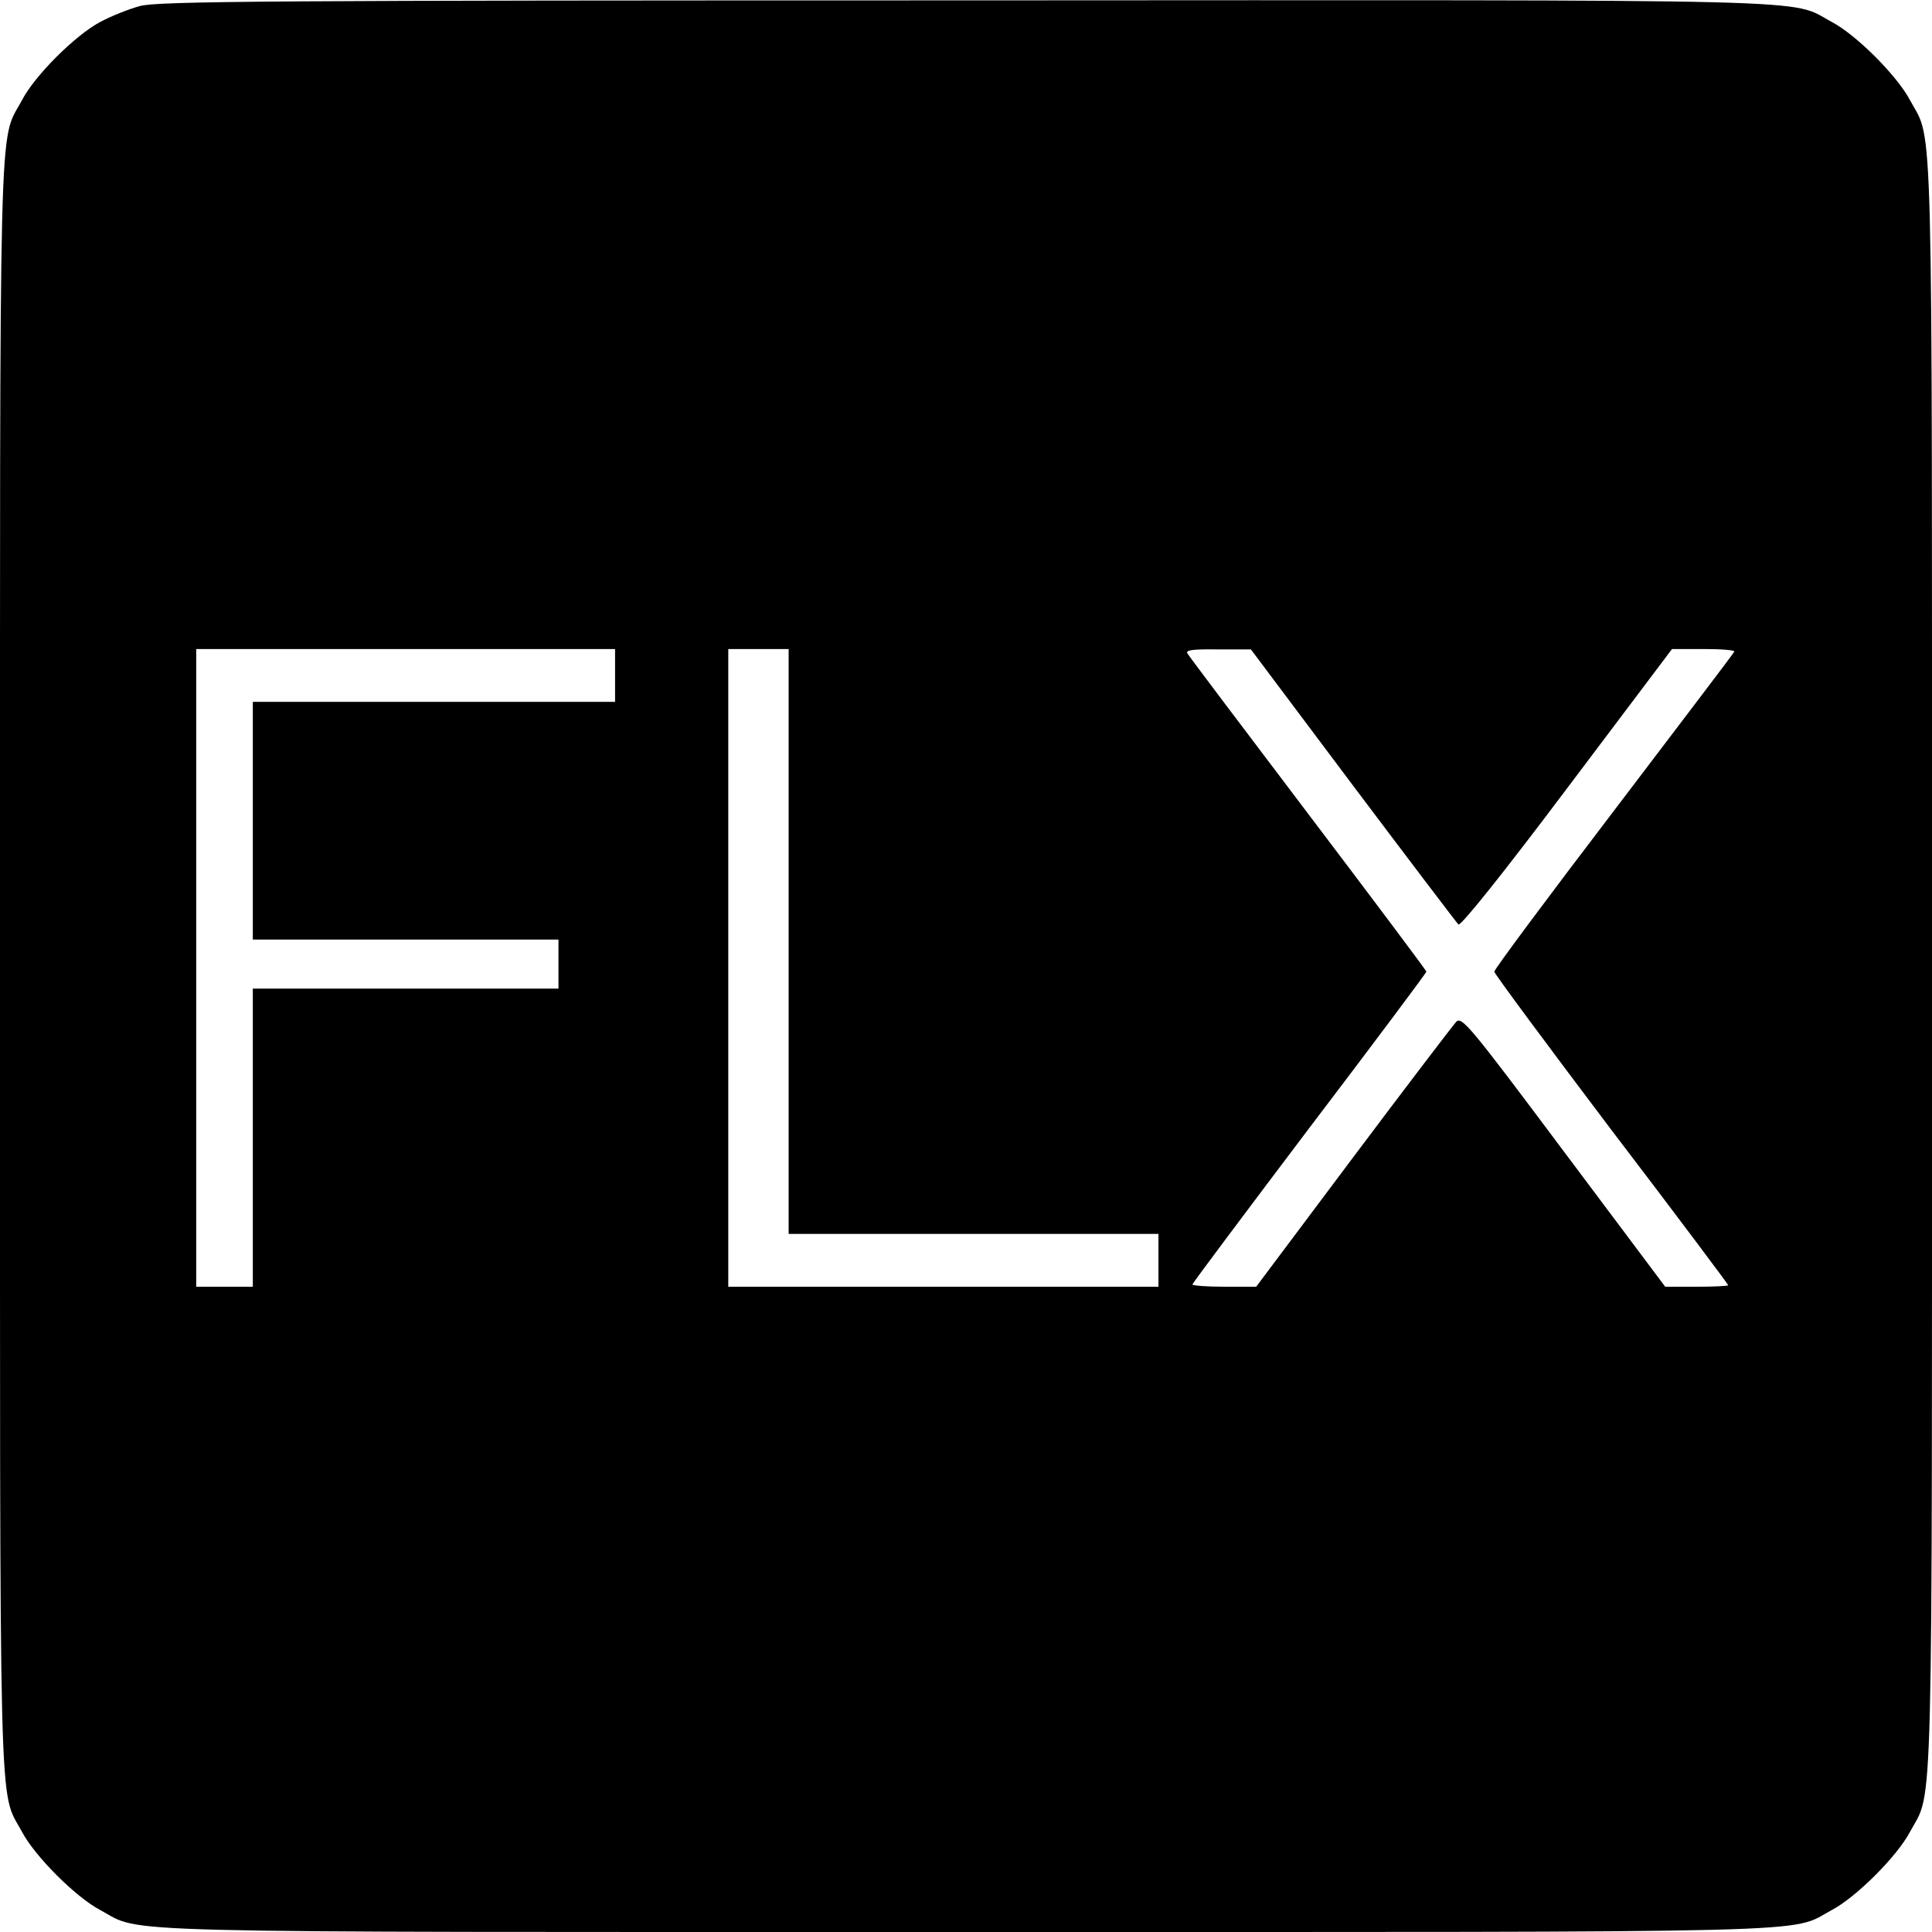
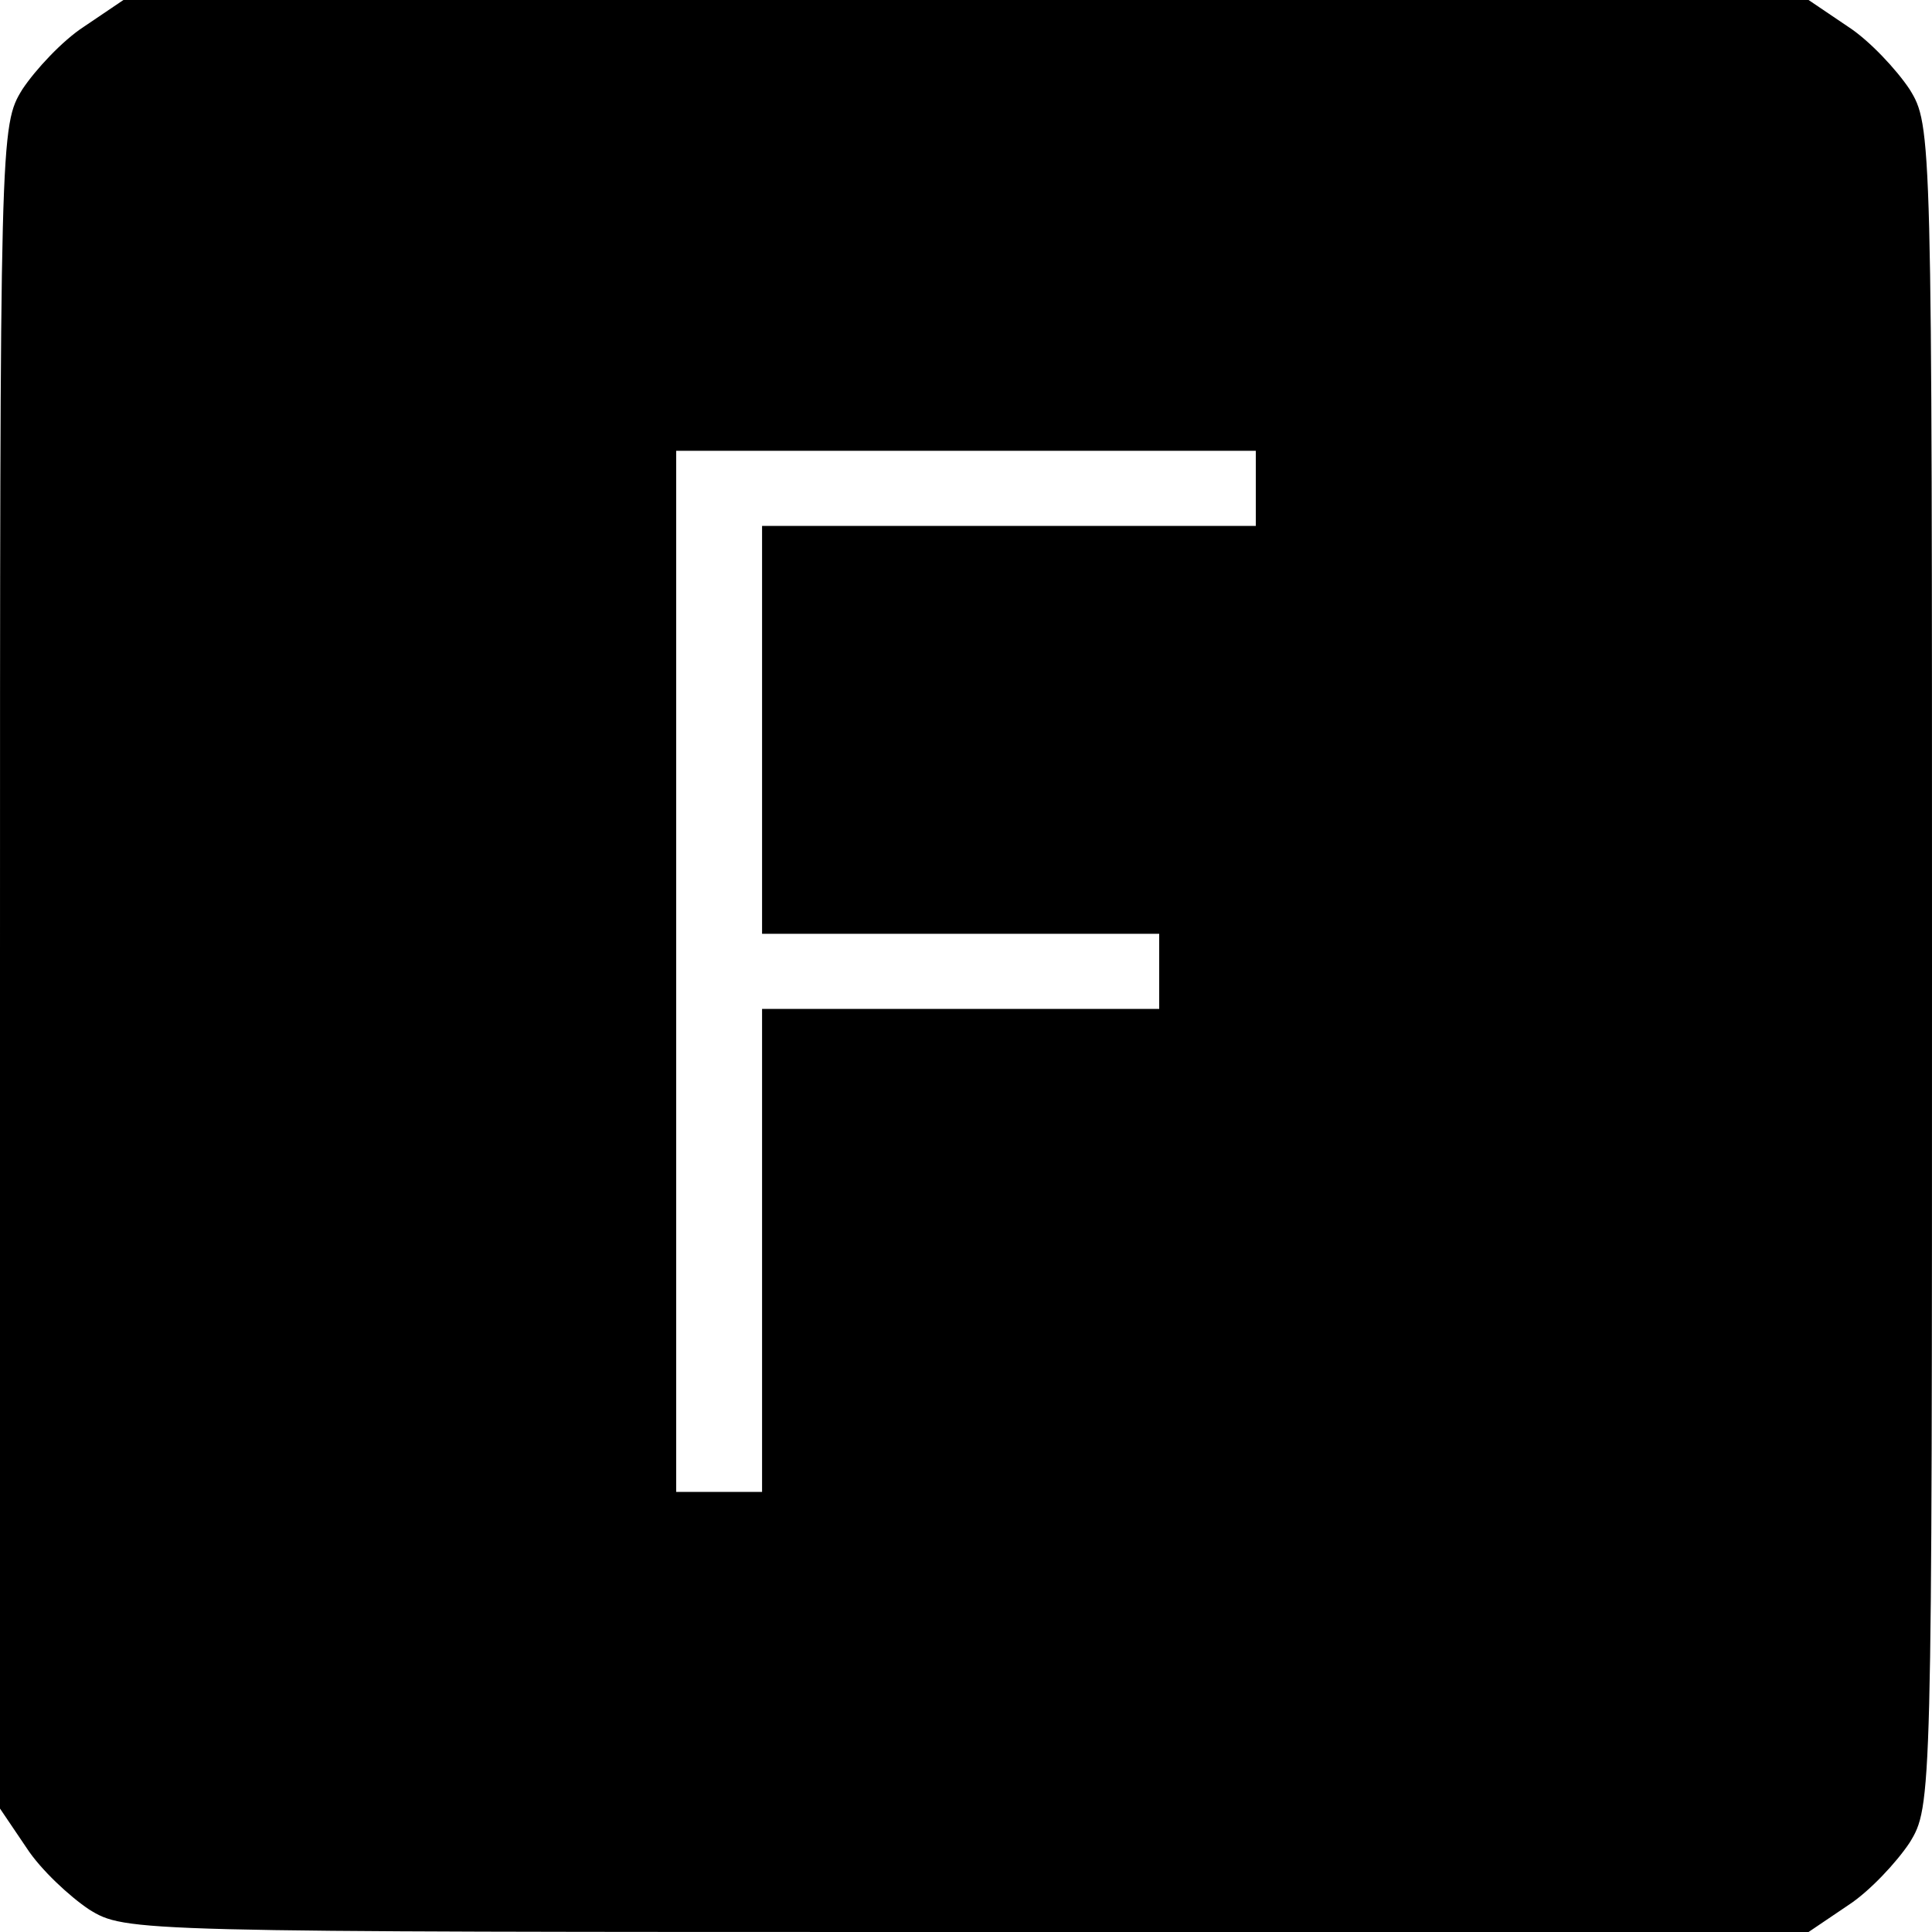
- <svg xmlns="http://www.w3.org/2000/svg" version="1.0" width="512pt" height="512pt" viewBox="0 0 512 512" preserveAspectRatio="xMidYMid meet">
-   <g transform="translate(0,512) scale(0.1,-0.1)" fill="#000000" stroke="none">
-     <path d="M371 5104 c-30 -8 -77 -27 -105 -42 -65 -34 -174 -142 -208 -208 -62 -115 -58 34 -58 -2294 0 -2328 -4 -2179 58 -2294 34 -65 143 -174 208 -208 115 -62 -34 -58 2294 -58 2328 0 2179 -4 2294 58 65 34 174 143 208 208 62 115 58 -34 58 2294 0 2328 4 2179 -58 2294 -34 65 -143 174 -208 208 -115 62 34 58 -2299 57 -1828 0 -2138 -2 -2184 -15z m1259 -1774 l0 -70 -480 0 -480 0 0 -315 0 -315 405 0 405 0 0 -65 0 -65 -405 0 -405 0 0 -395 0 -395 -75 0 -75 0 0 845 0 845 555 0 555 0 0 -70z m460 -705 l0 -775 490 0 490 0 0 -70 0 -70 -570 0 -570 0 0 845 0 845 80 0 80 0 0 -775z m1495 414 c149 -198 275 -364 280 -369 6 -5 119 136 288 361 l278 369 85 0 c47 0 83 -3 80 -7 -2 -5 -147 -195 -320 -423 -174 -228 -316 -419 -316 -425 0 -5 140 -194 310 -419 171 -224 310 -410 310 -412 0 -2 -38 -4 -84 -4 l-83 0 -269 359 c-249 333 -270 358 -285 343 -9 -10 -132 -171 -273 -359 l-257 -343 -84 0 c-47 0 -85 3 -85 6 0 3 140 190 310 415 171 225 310 411 310 414 0 3 -141 191 -313 418 -172 227 -316 418 -320 425 -6 9 12 12 80 11 l88 0 270 -360z" />
-   </g>
+ <svg xmlns="http://www.w3.org/2000/svg" version="1" width="240" height="240" viewBox="0 0 180 180">
+   <path d="M7.8 2.5c-2 1.3-4.5 4-5.7 5.8C0 11.7 0 12.2 0 90.1v78.4l2.5 3.7c1.3 2 4 4.5 5.8 5.7 3.4 2.1 3.9 2.1 81.8 2.1h78.4l3.7-2.5c2-1.3 4.5-4 5.7-5.8 2.1-3.4 2.1-3.9 2.1-81.7s0-78.3-2.1-81.7c-1.2-1.8-3.7-4.5-5.7-5.8L168.5 0h-157L7.8 2.5zm109.2 43V49H71v38h37v7H71v45h-8V42h54v3.5z" />
</svg>
